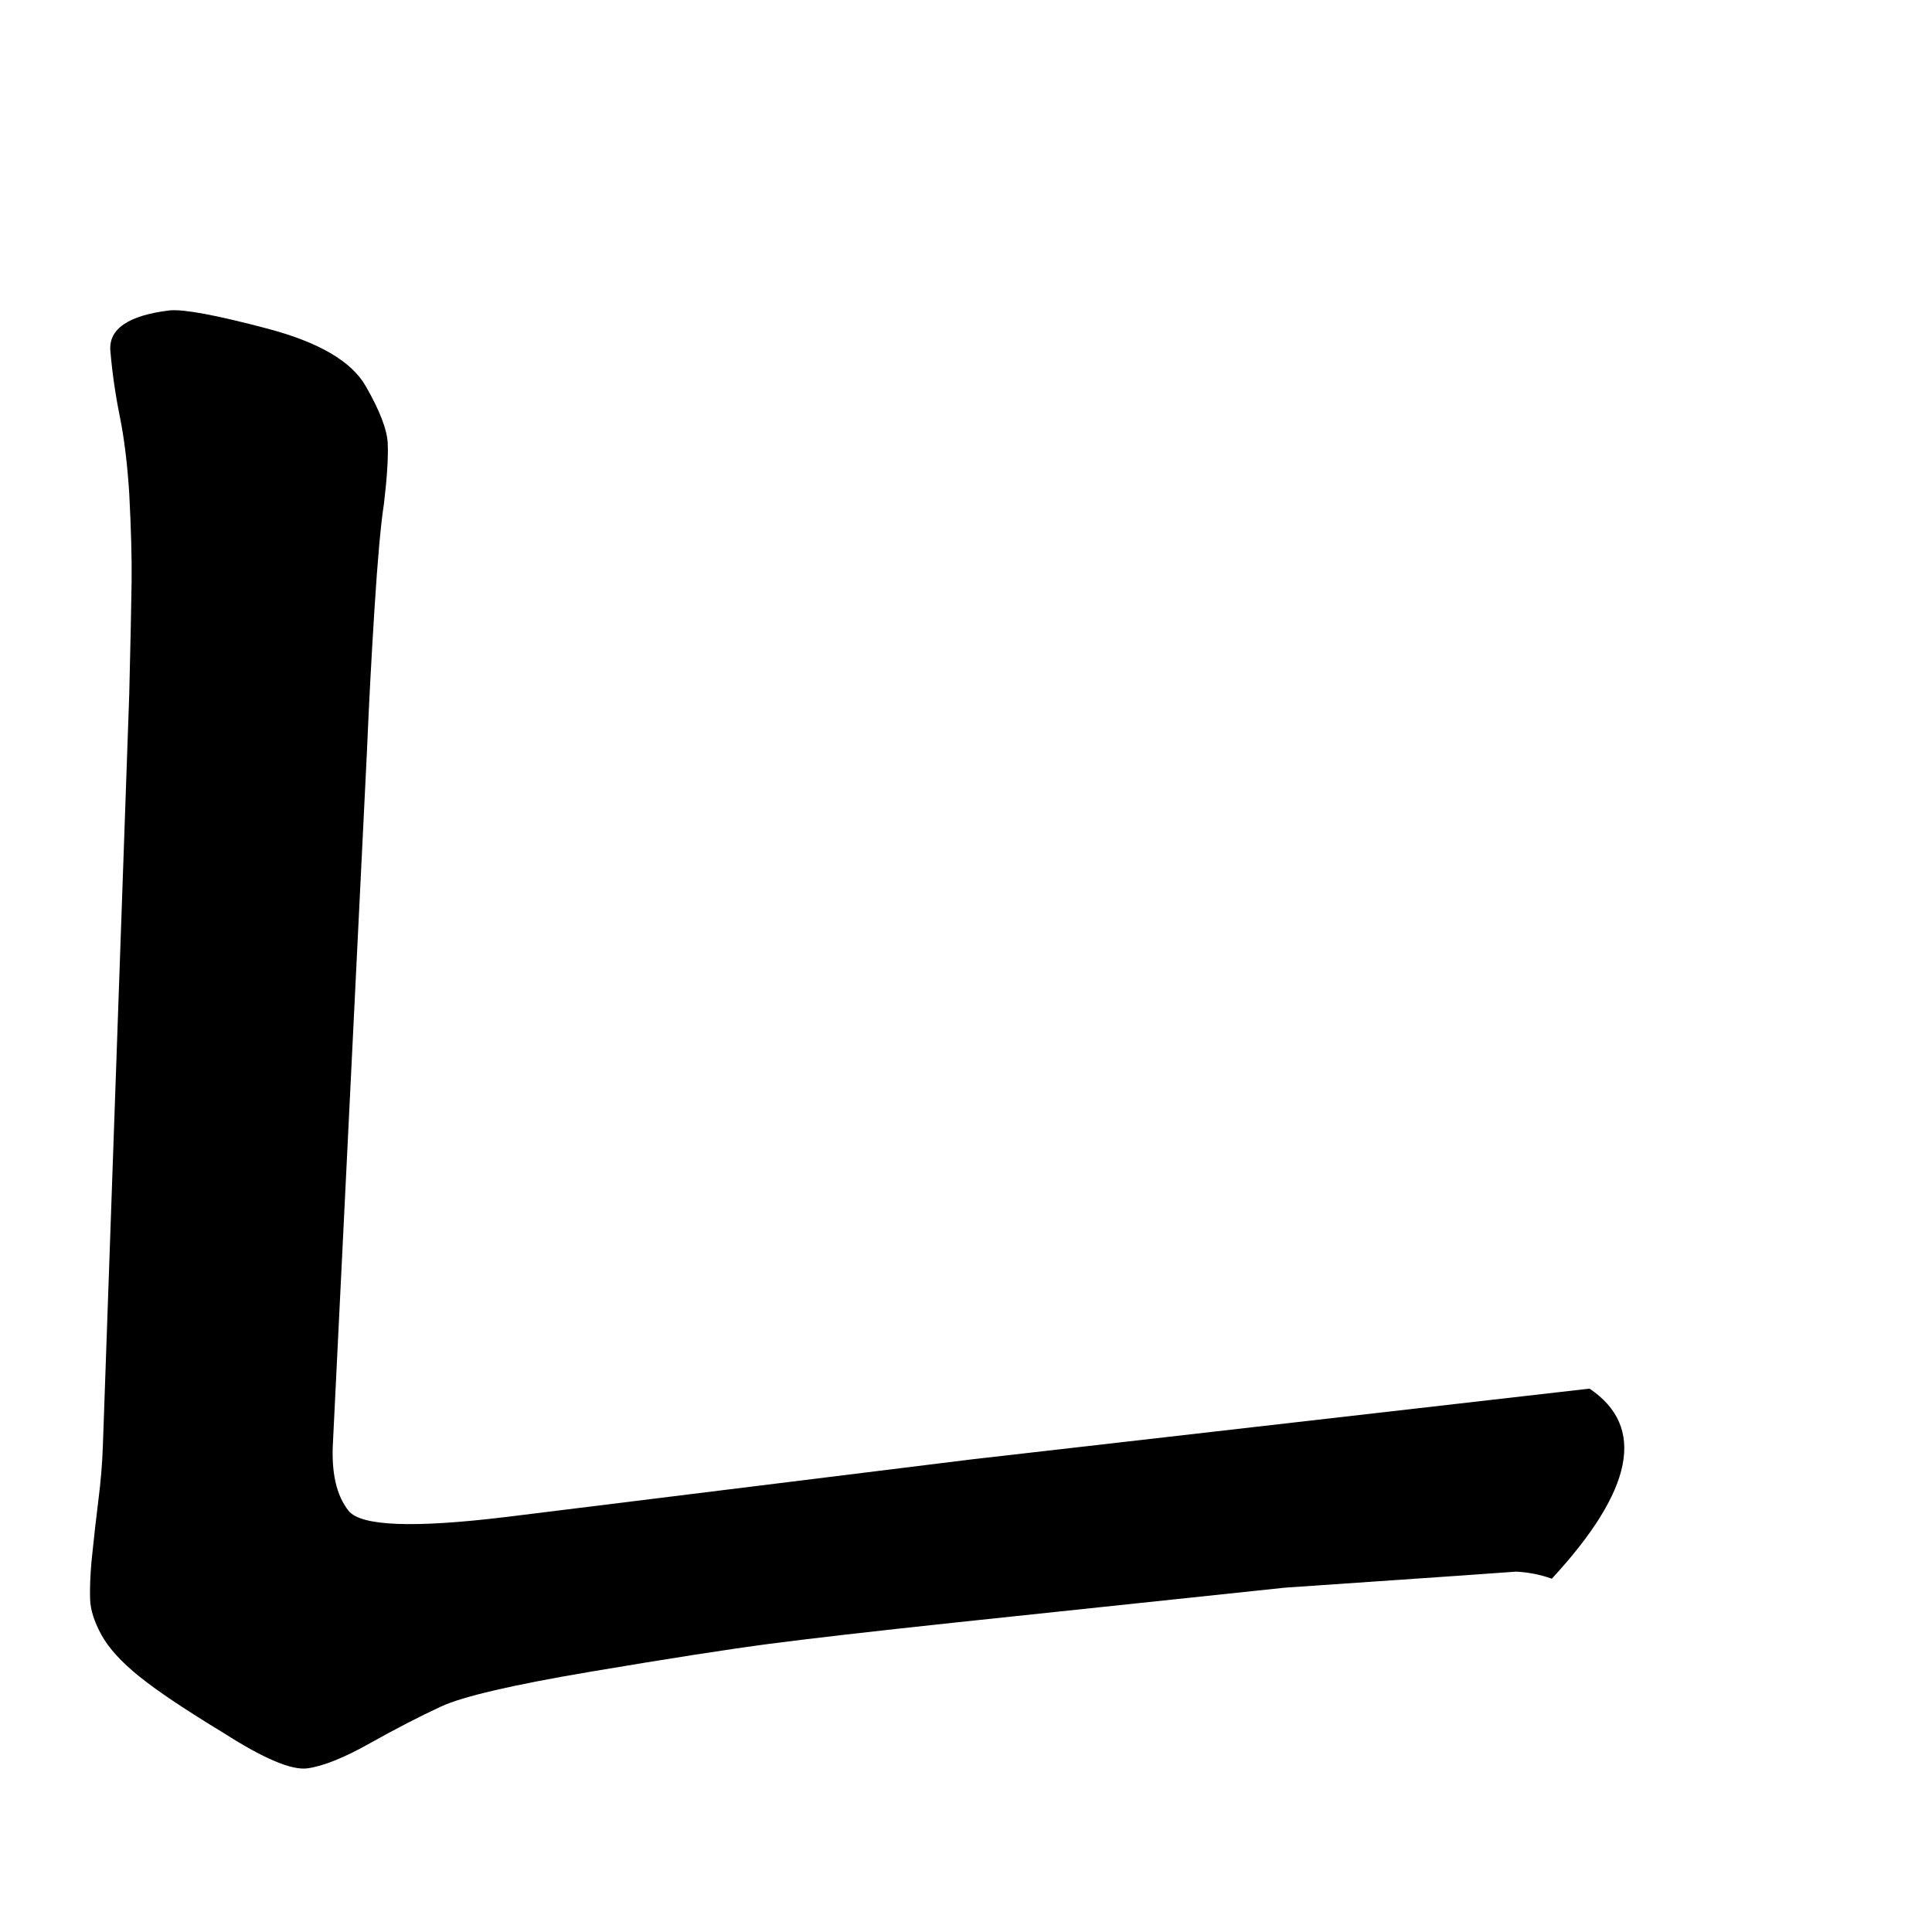
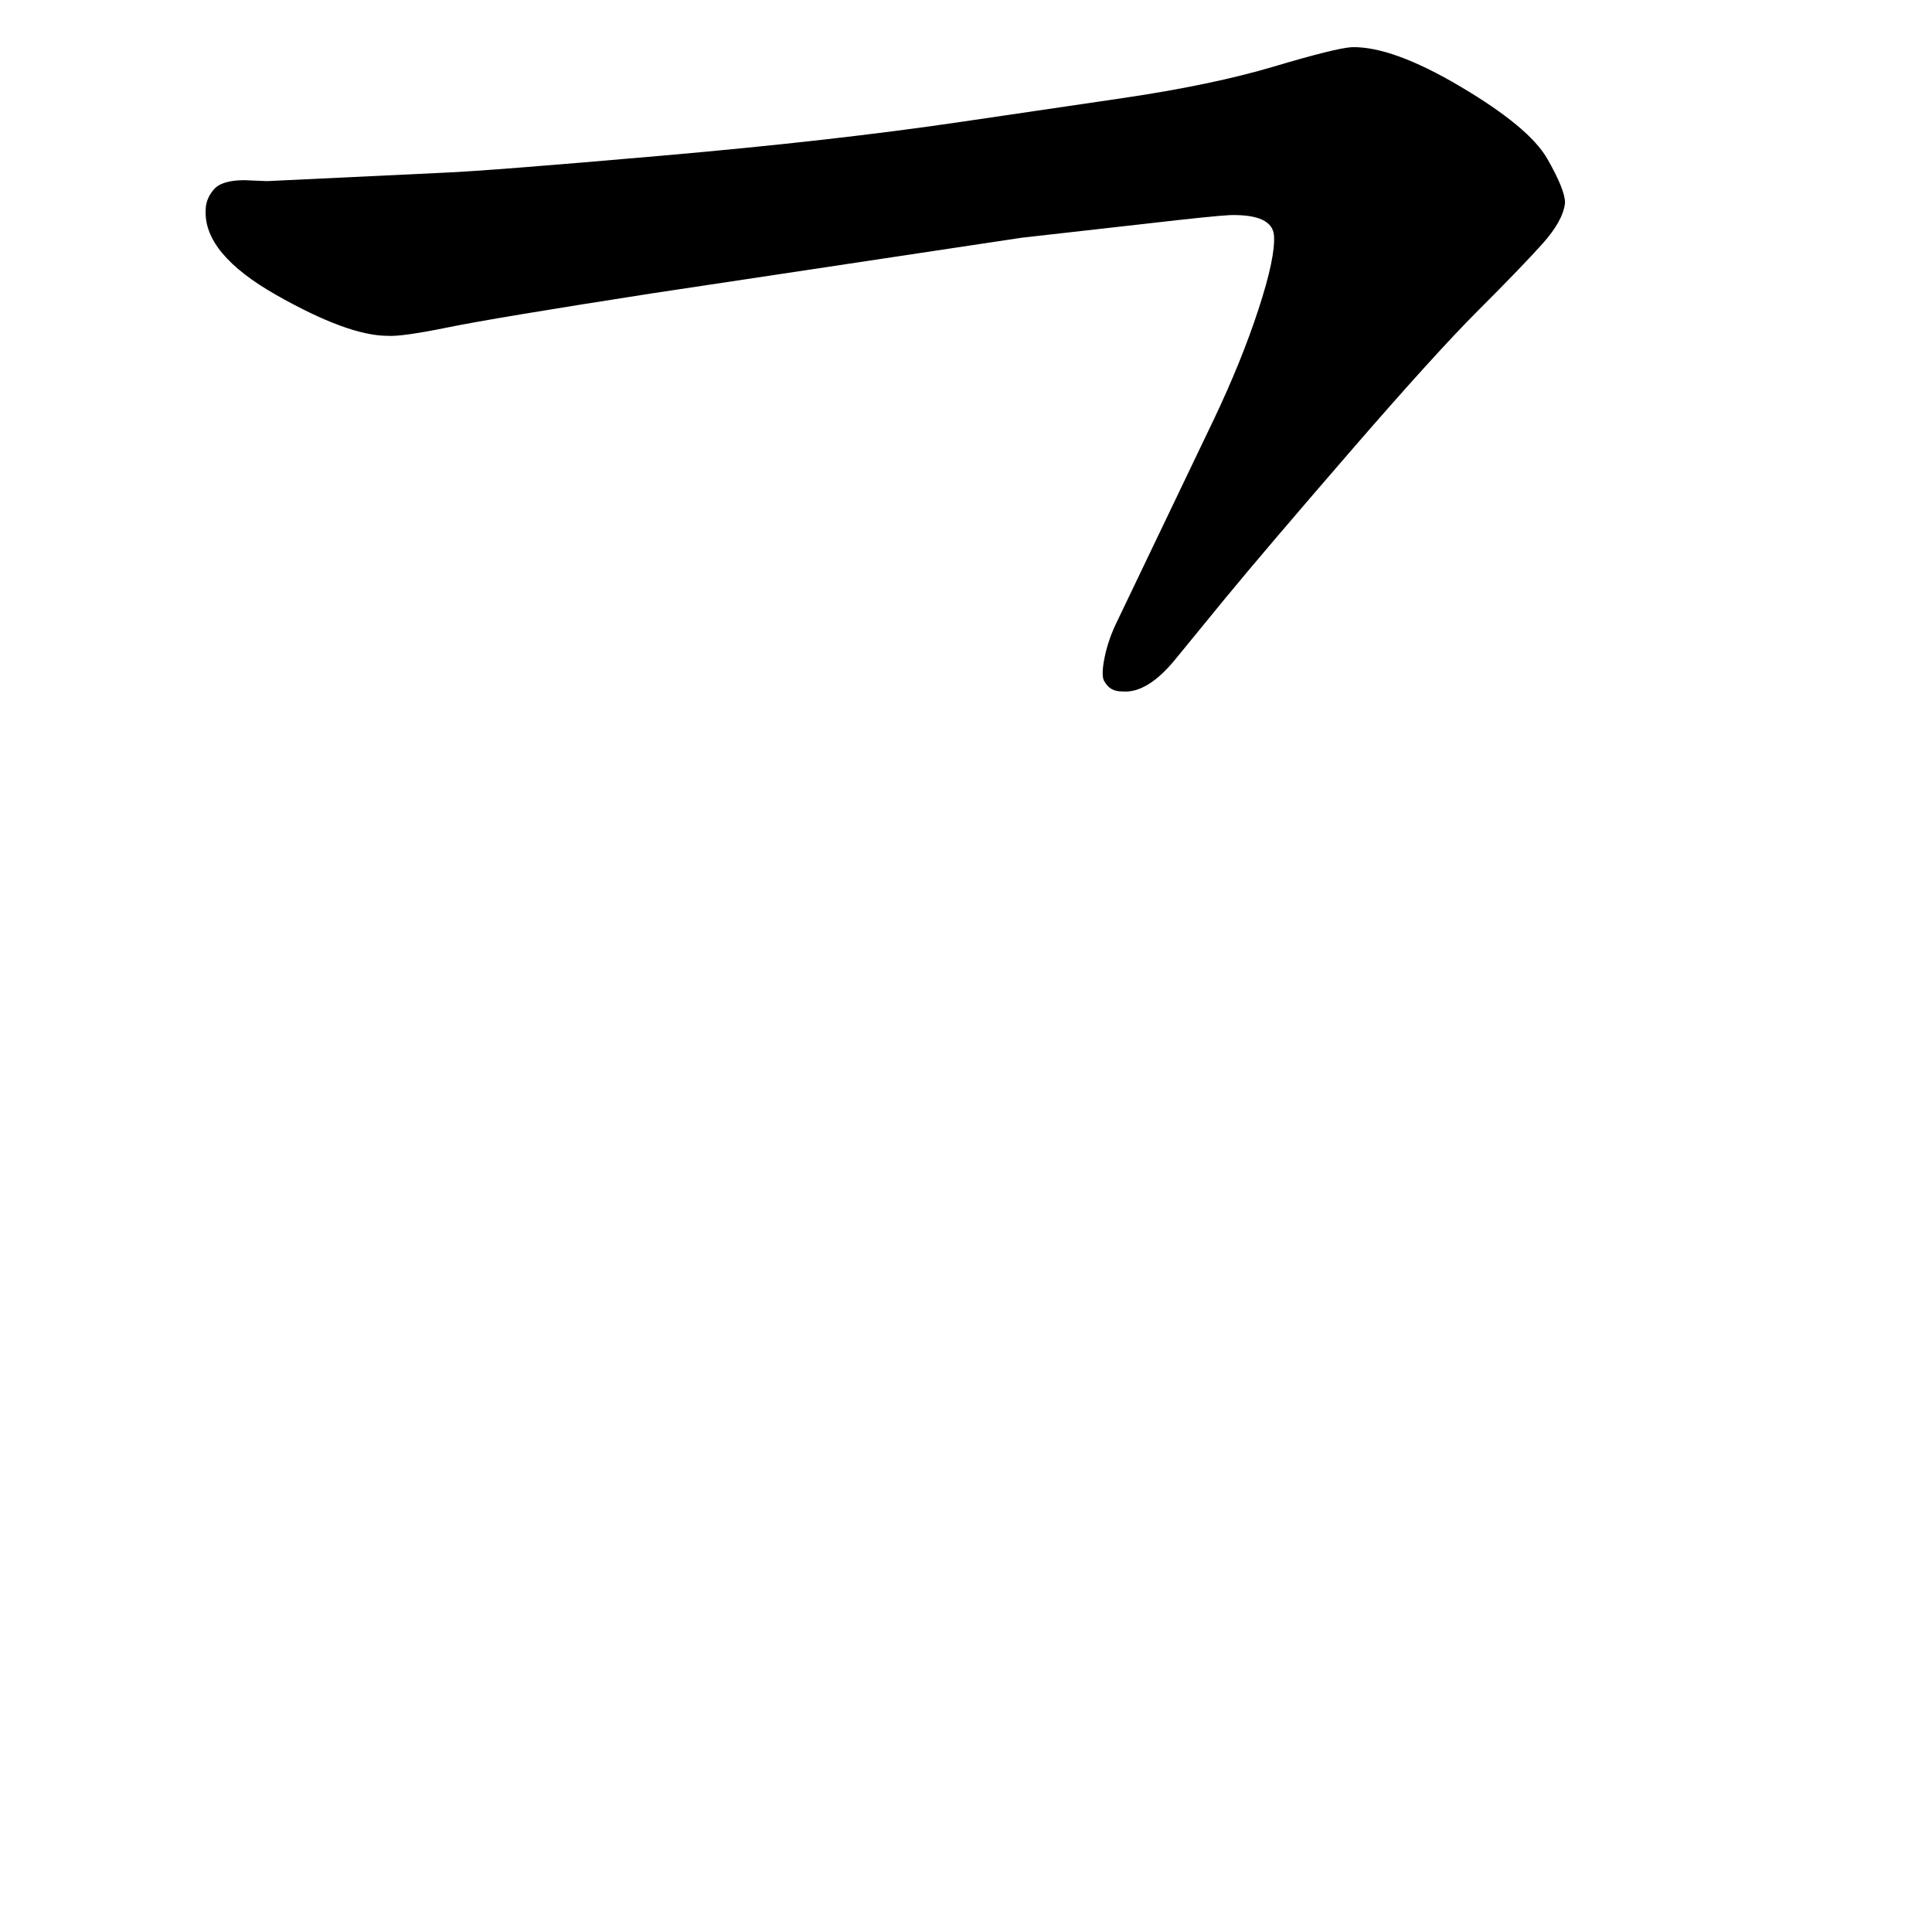
<svg xmlns="http://www.w3.org/2000/svg" width="2048" height="2048" viewBox="0 0 2048 2048" version="1.1">
  <g x="0" y="0">
    <g x="0" y="0">
-       <path d="M 1645 1673.5 Q 1627 1667, 1607 1666 L 1551 1670 L 1362 1683 L 1012 1720 Q 881 1734, 816 1742.5 Q 751 1751, 626.5 1772 Q 502 1793, 467.5 1809 Q 433 1825, 392 1848 Q 351 1871, 326 1874.5 Q 301 1878, 237 1837 Q 176 1800, 147.5 1777 Q 119 1754, 107.5 1733 Q 96 1712, 95.5 1695 Q 95 1678, 97 1655 Q 101 1616, 104.5 1588.5 Q 108 1561, 109 1534 L 137 736 Q 139 654, 139.5 617.5 Q 140 581, 137 523 Q 134 476, 127 441.5 Q 120 407, 117 372 Q 114 337, 180 329 Q 203 327, 284 348.5 Q 365 370, 387.5 409 Q 410 448, 411 470 Q 412 492, 407 534 Q 402 566, 397 645 Q 392 724, 389 796 L 353 1528 Q 350 1577, 369.5 1601.5 Q 389 1626, 537 1608 L 1030 1547 L 1685 1472 Q 1775 1532.75, 1645 1673.5 Z" fill="black" stroke-width="1" />
+       <path d="M 1299 634 L 1245 700 Q 1216 735, 1190 733 Q 1183 733, 1178.5 730.5 Q 1174 728, 1170.5 722 Q 1167 716, 1171 696.5 Q 1175 677, 1185 657 L 1287 444 Q 1316 383, 1334 328 Q 1352 273, 1350.5 250 Q 1349 227, 1304 228 Q 1285 229, 1216 237 L 1083 252 L 691 311 Q 524 337, 475 347 Q 426 357, 411 356 Q 369 356, 292.5 312.5 Q 216 269, 218 223 Q 218 211, 226.5 201 Q 235 191, 259 191 L 283 192 L 472 183 Q 519 181, 702 165 Q 885 149, 1020 129 L 1190 104 Q 1285 90, 1350.5 70.5 Q 1416 51, 1433 50 Q 1476 49, 1548.5 92 Q 1621 135, 1640 168 Q 1659 201, 1659 215 Q 1657 234, 1635 258.5 Q 1613 283, 1567 329 Q 1521 375, 1431 479 Q 1341 583, 1299 634 Z" fill="black" stroke-width="1" />
    </g>
  </g>
</svg>
